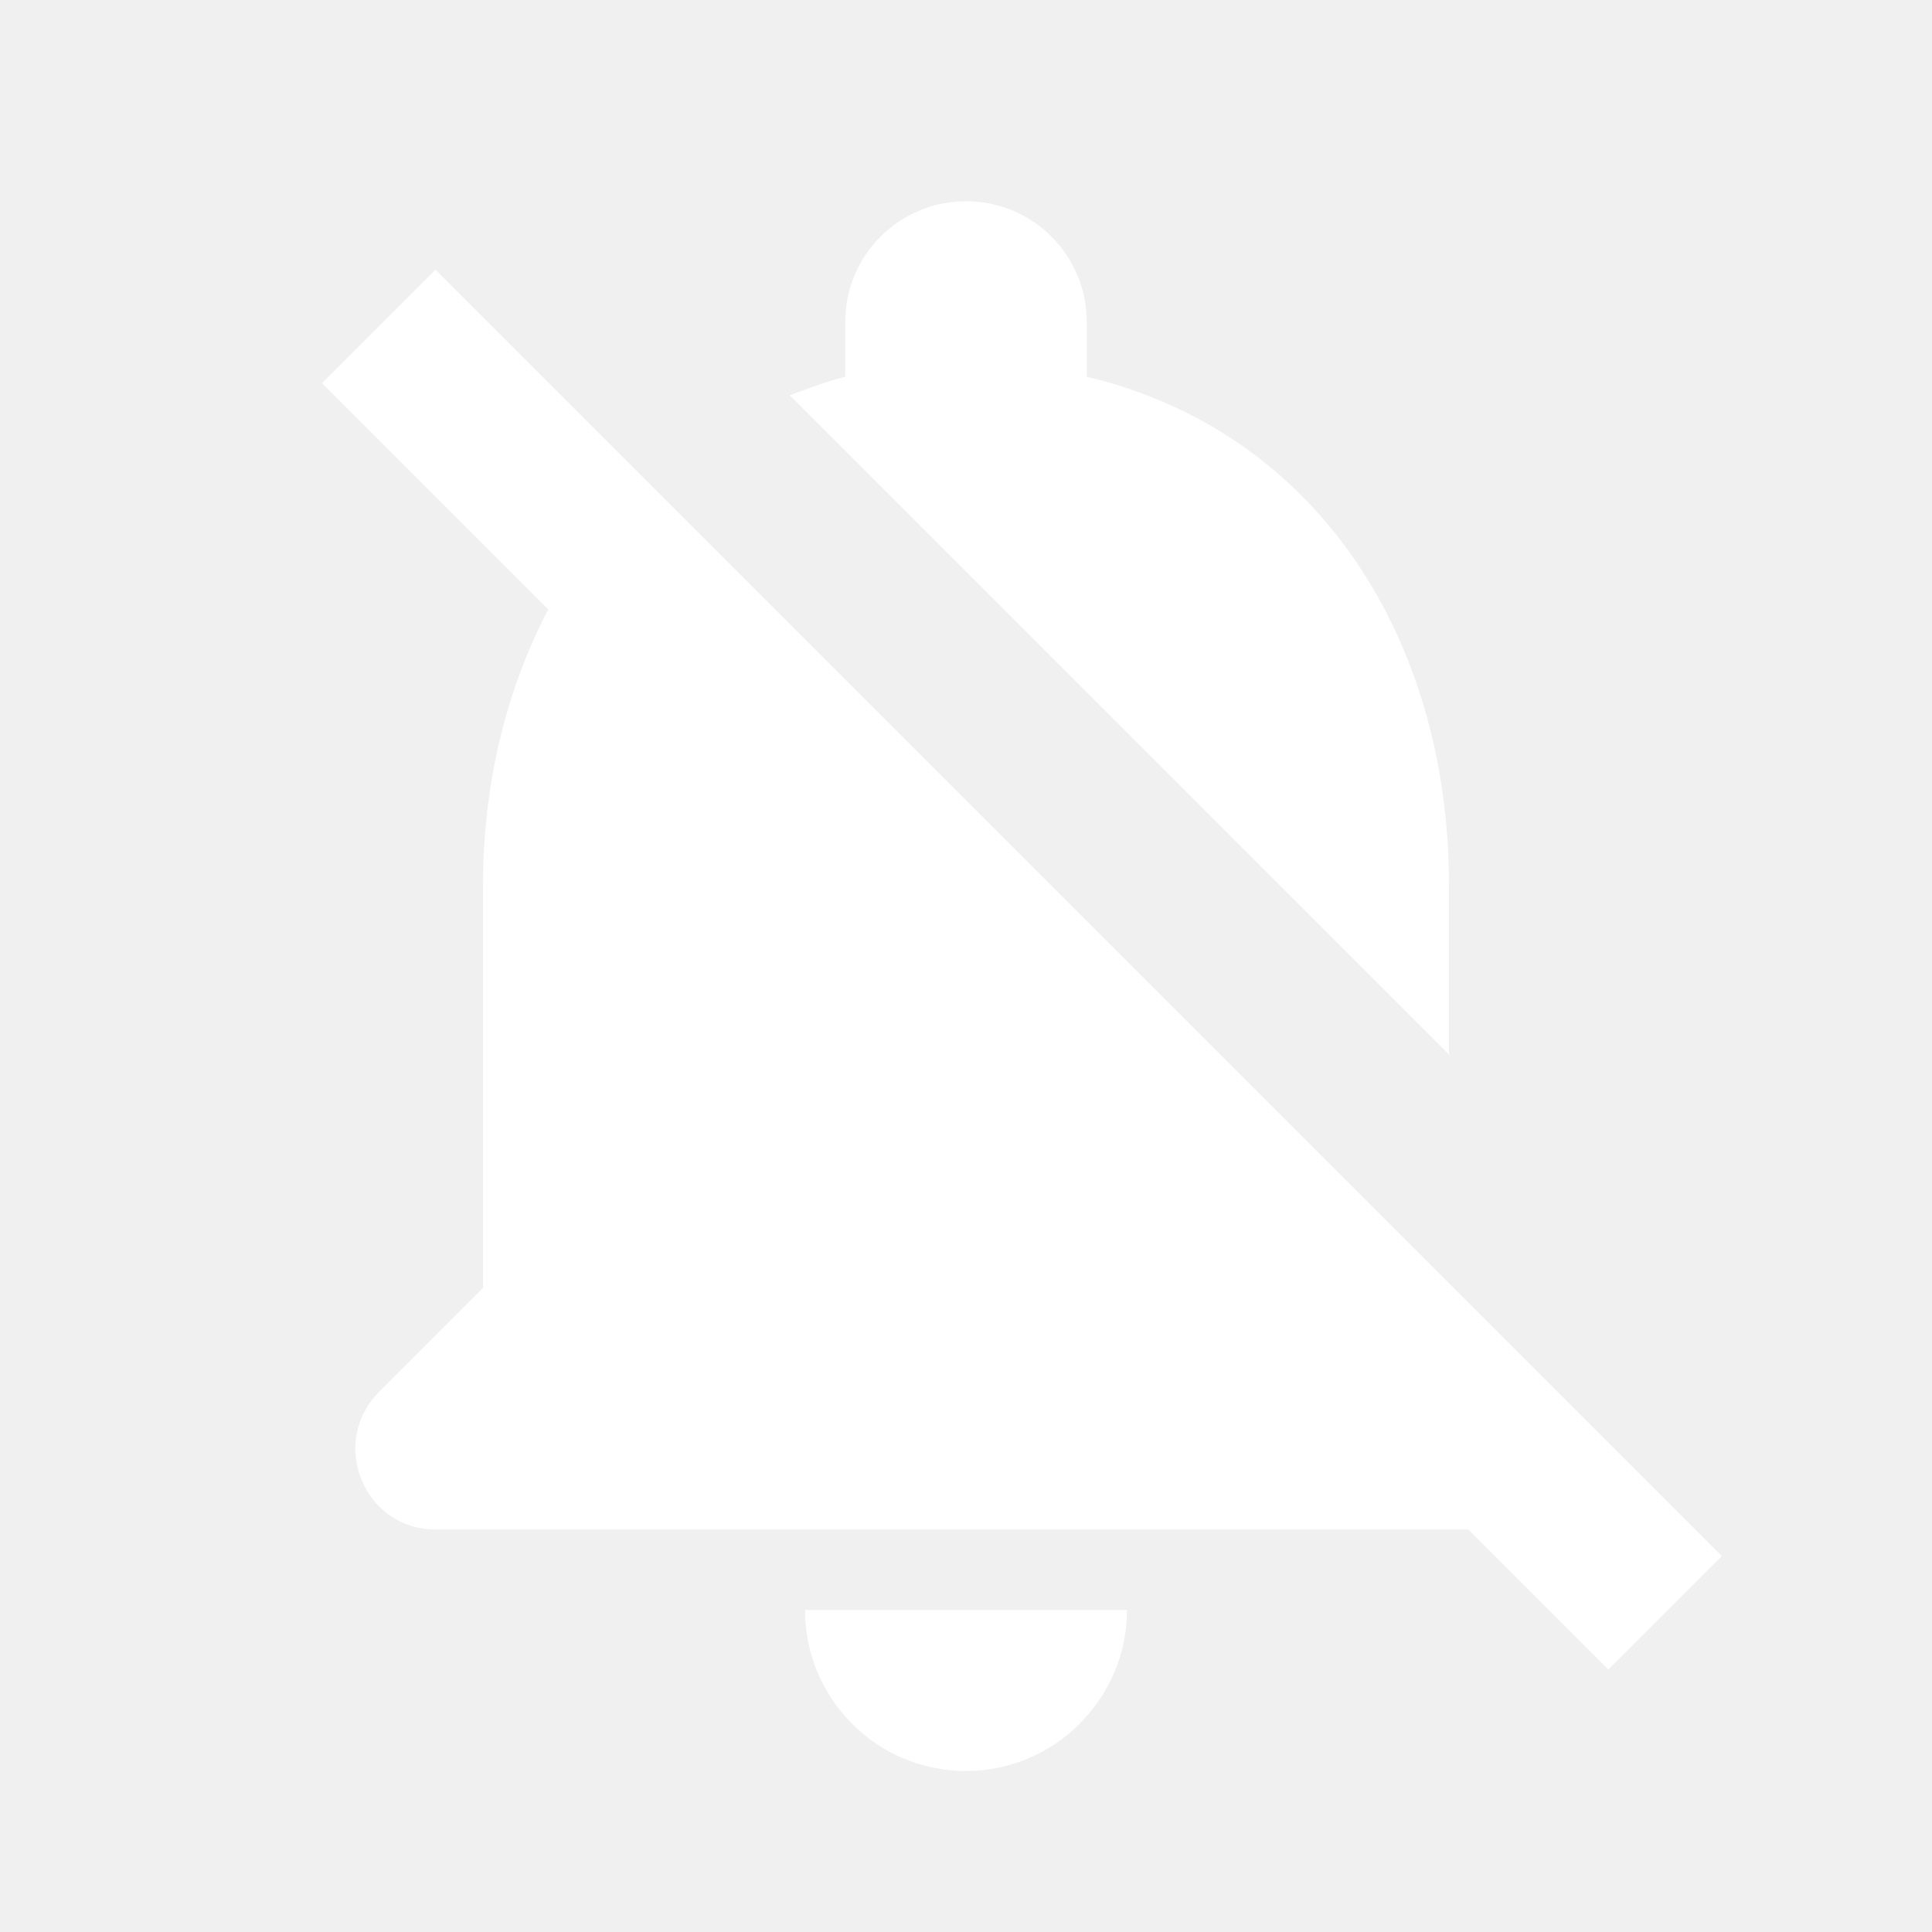
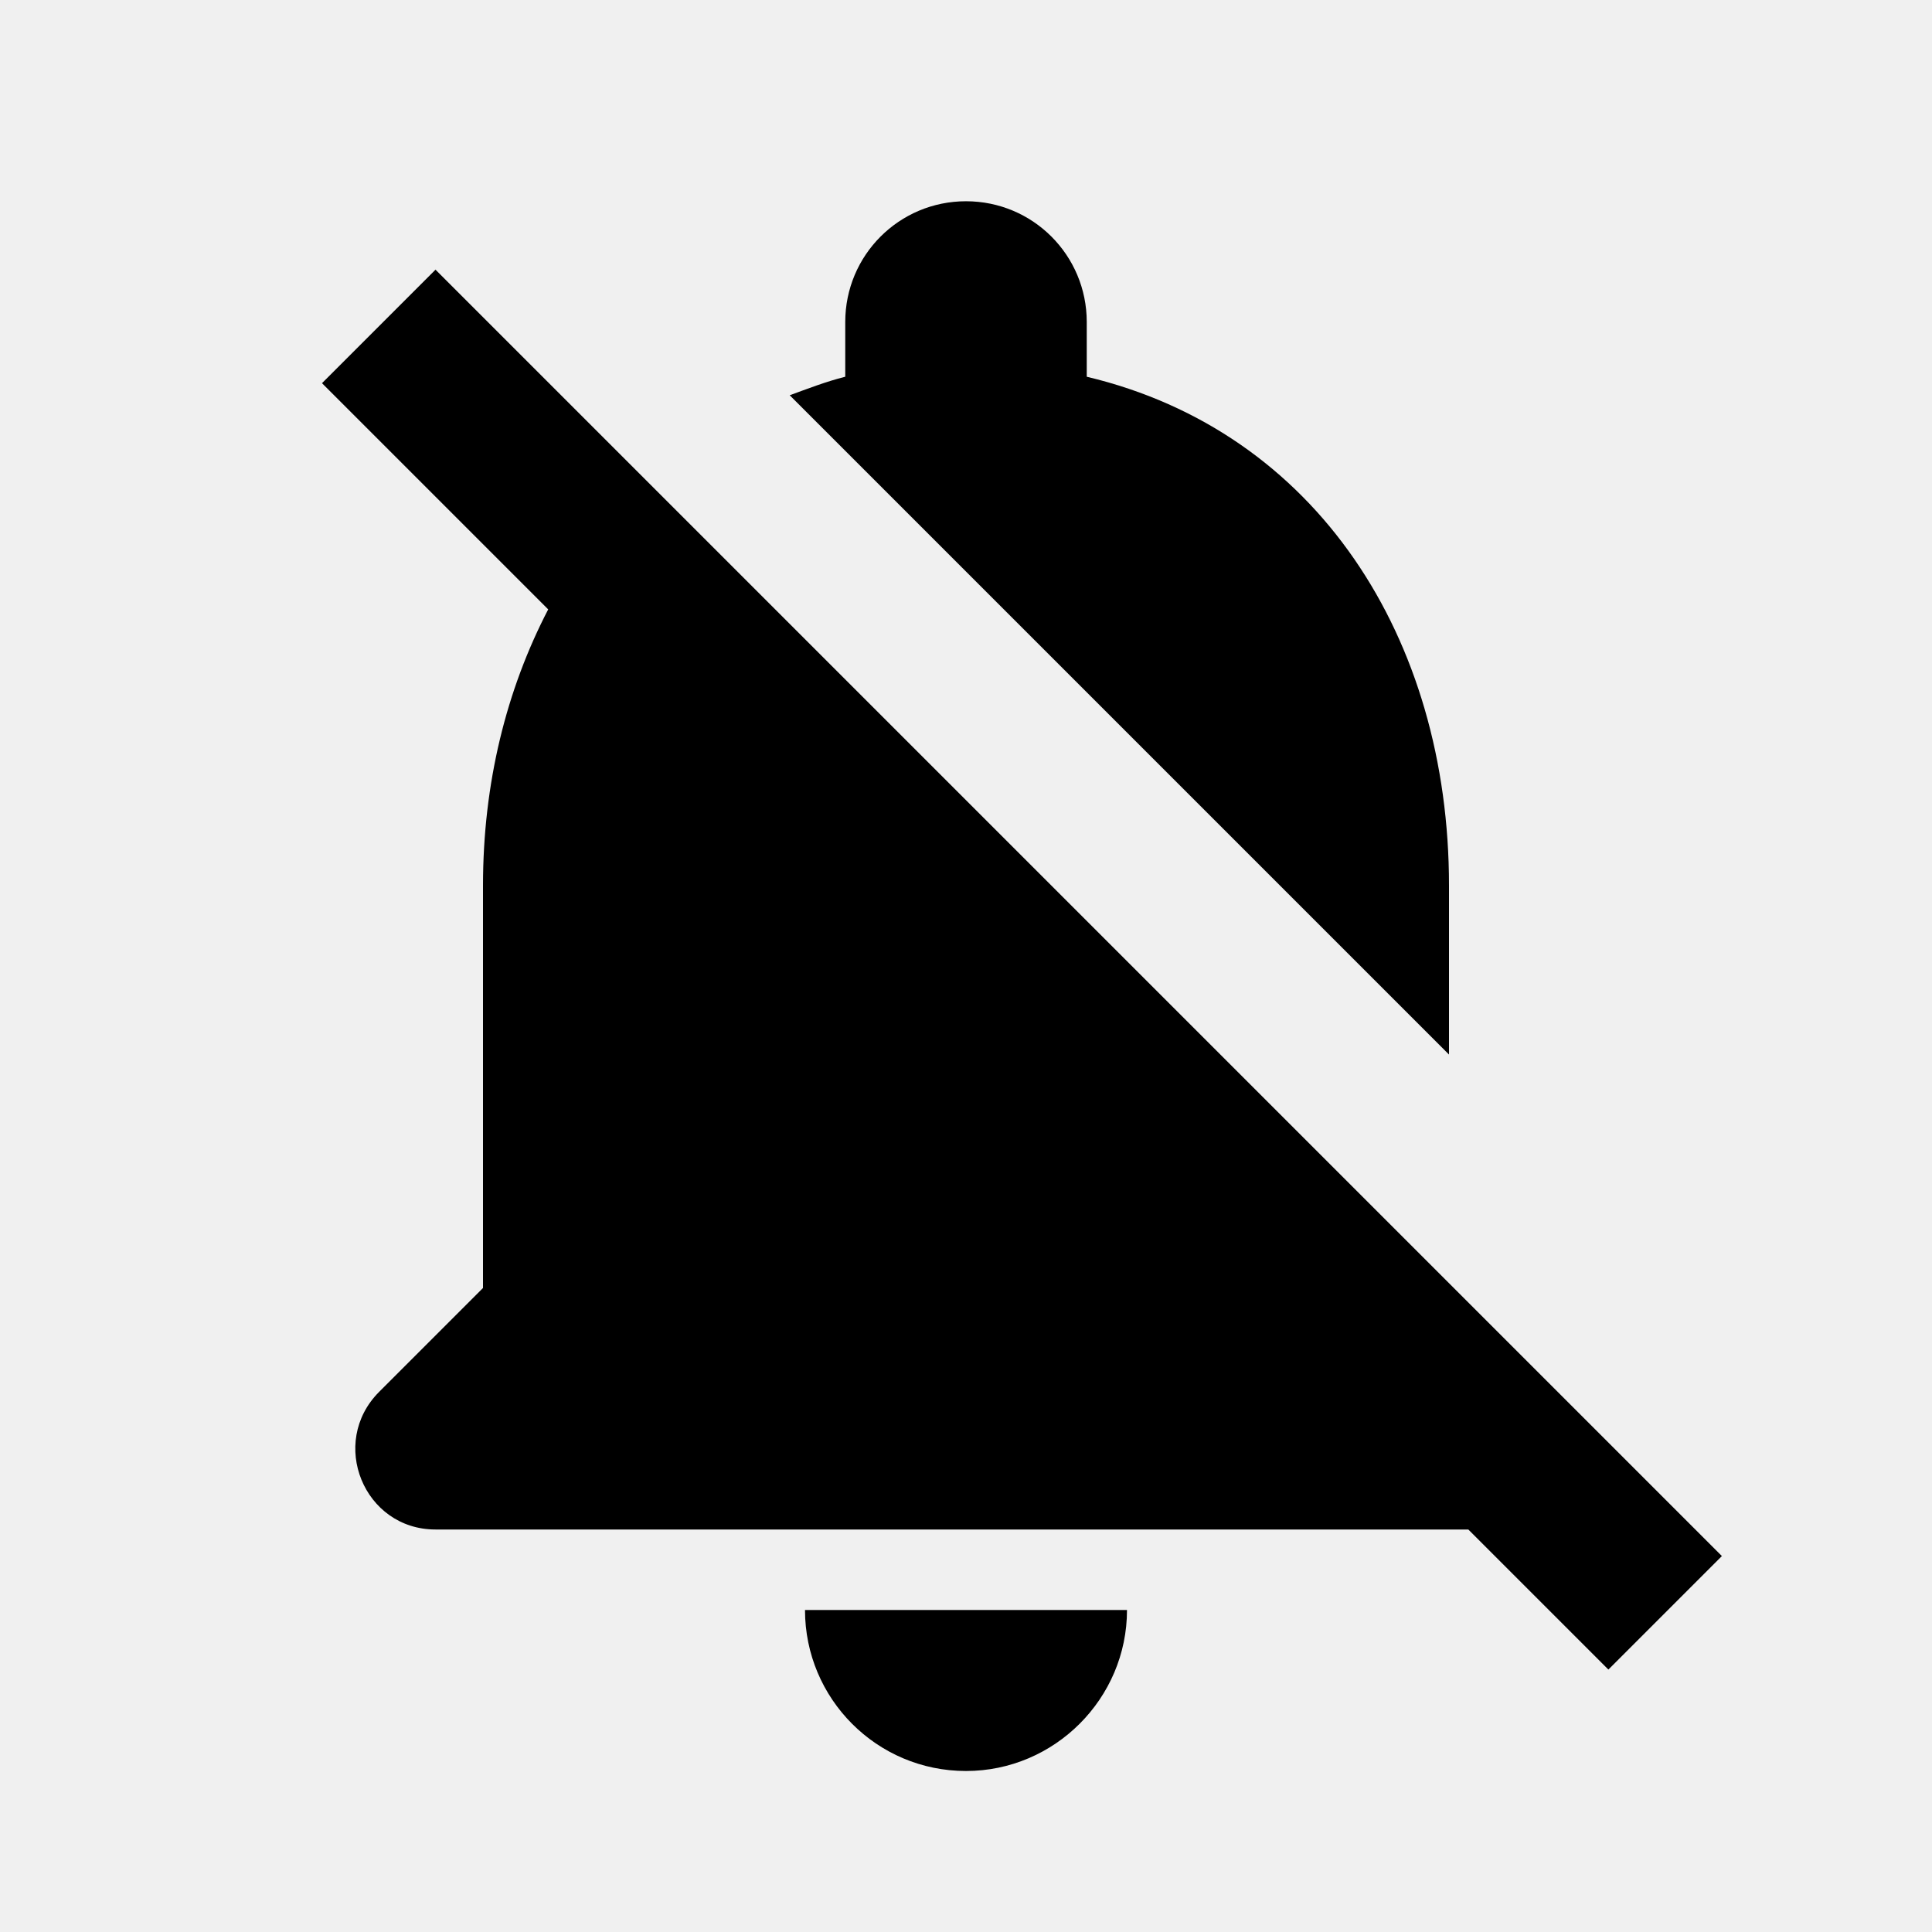
<svg xmlns="http://www.w3.org/2000/svg" width="24" height="24" viewBox="0 0 24 24">
  <path fill="none" d="M0 0h24v24H0V0z" />
-   <path fill="#FFF" d="M12 22c1.1 0 2-.9 2-2h-4c0 1.1.89 2 2 2zm6-11c0-3.07-1.64-5.64-4.5-6.32V4c0-.83-.67-1.5-1.5-1.5s-1.5.67-1.5 1.5v.68c-.24.06-.47.15-.69.23L18 13.1V11zM5.41 3.35L4 4.76l2.81 2.81C6.29 8.57 6 9.73 6 11v5l-1.29 1.29c-.63.63-.19 1.71.7 1.71h12.83l1.74 1.74 1.41-1.41L5.41 3.35z" />
+   <path d="M12 22c1.1 0 2-.9 2-2h-4c0 1.1.89 2 2 2zm6-11c0-3.07-1.64-5.64-4.5-6.32V4c0-.83-.67-1.5-1.5-1.5s-1.5.67-1.5 1.5v.68c-.24.06-.47.15-.69.23L18 13.1V11zM5.41 3.35L4 4.76l2.81 2.81C6.29 8.57 6 9.73 6 11v5l-1.29 1.29c-.63.63-.19 1.71.7 1.71h12.83l1.74 1.74 1.41-1.41L5.41 3.35z" />
</svg>
